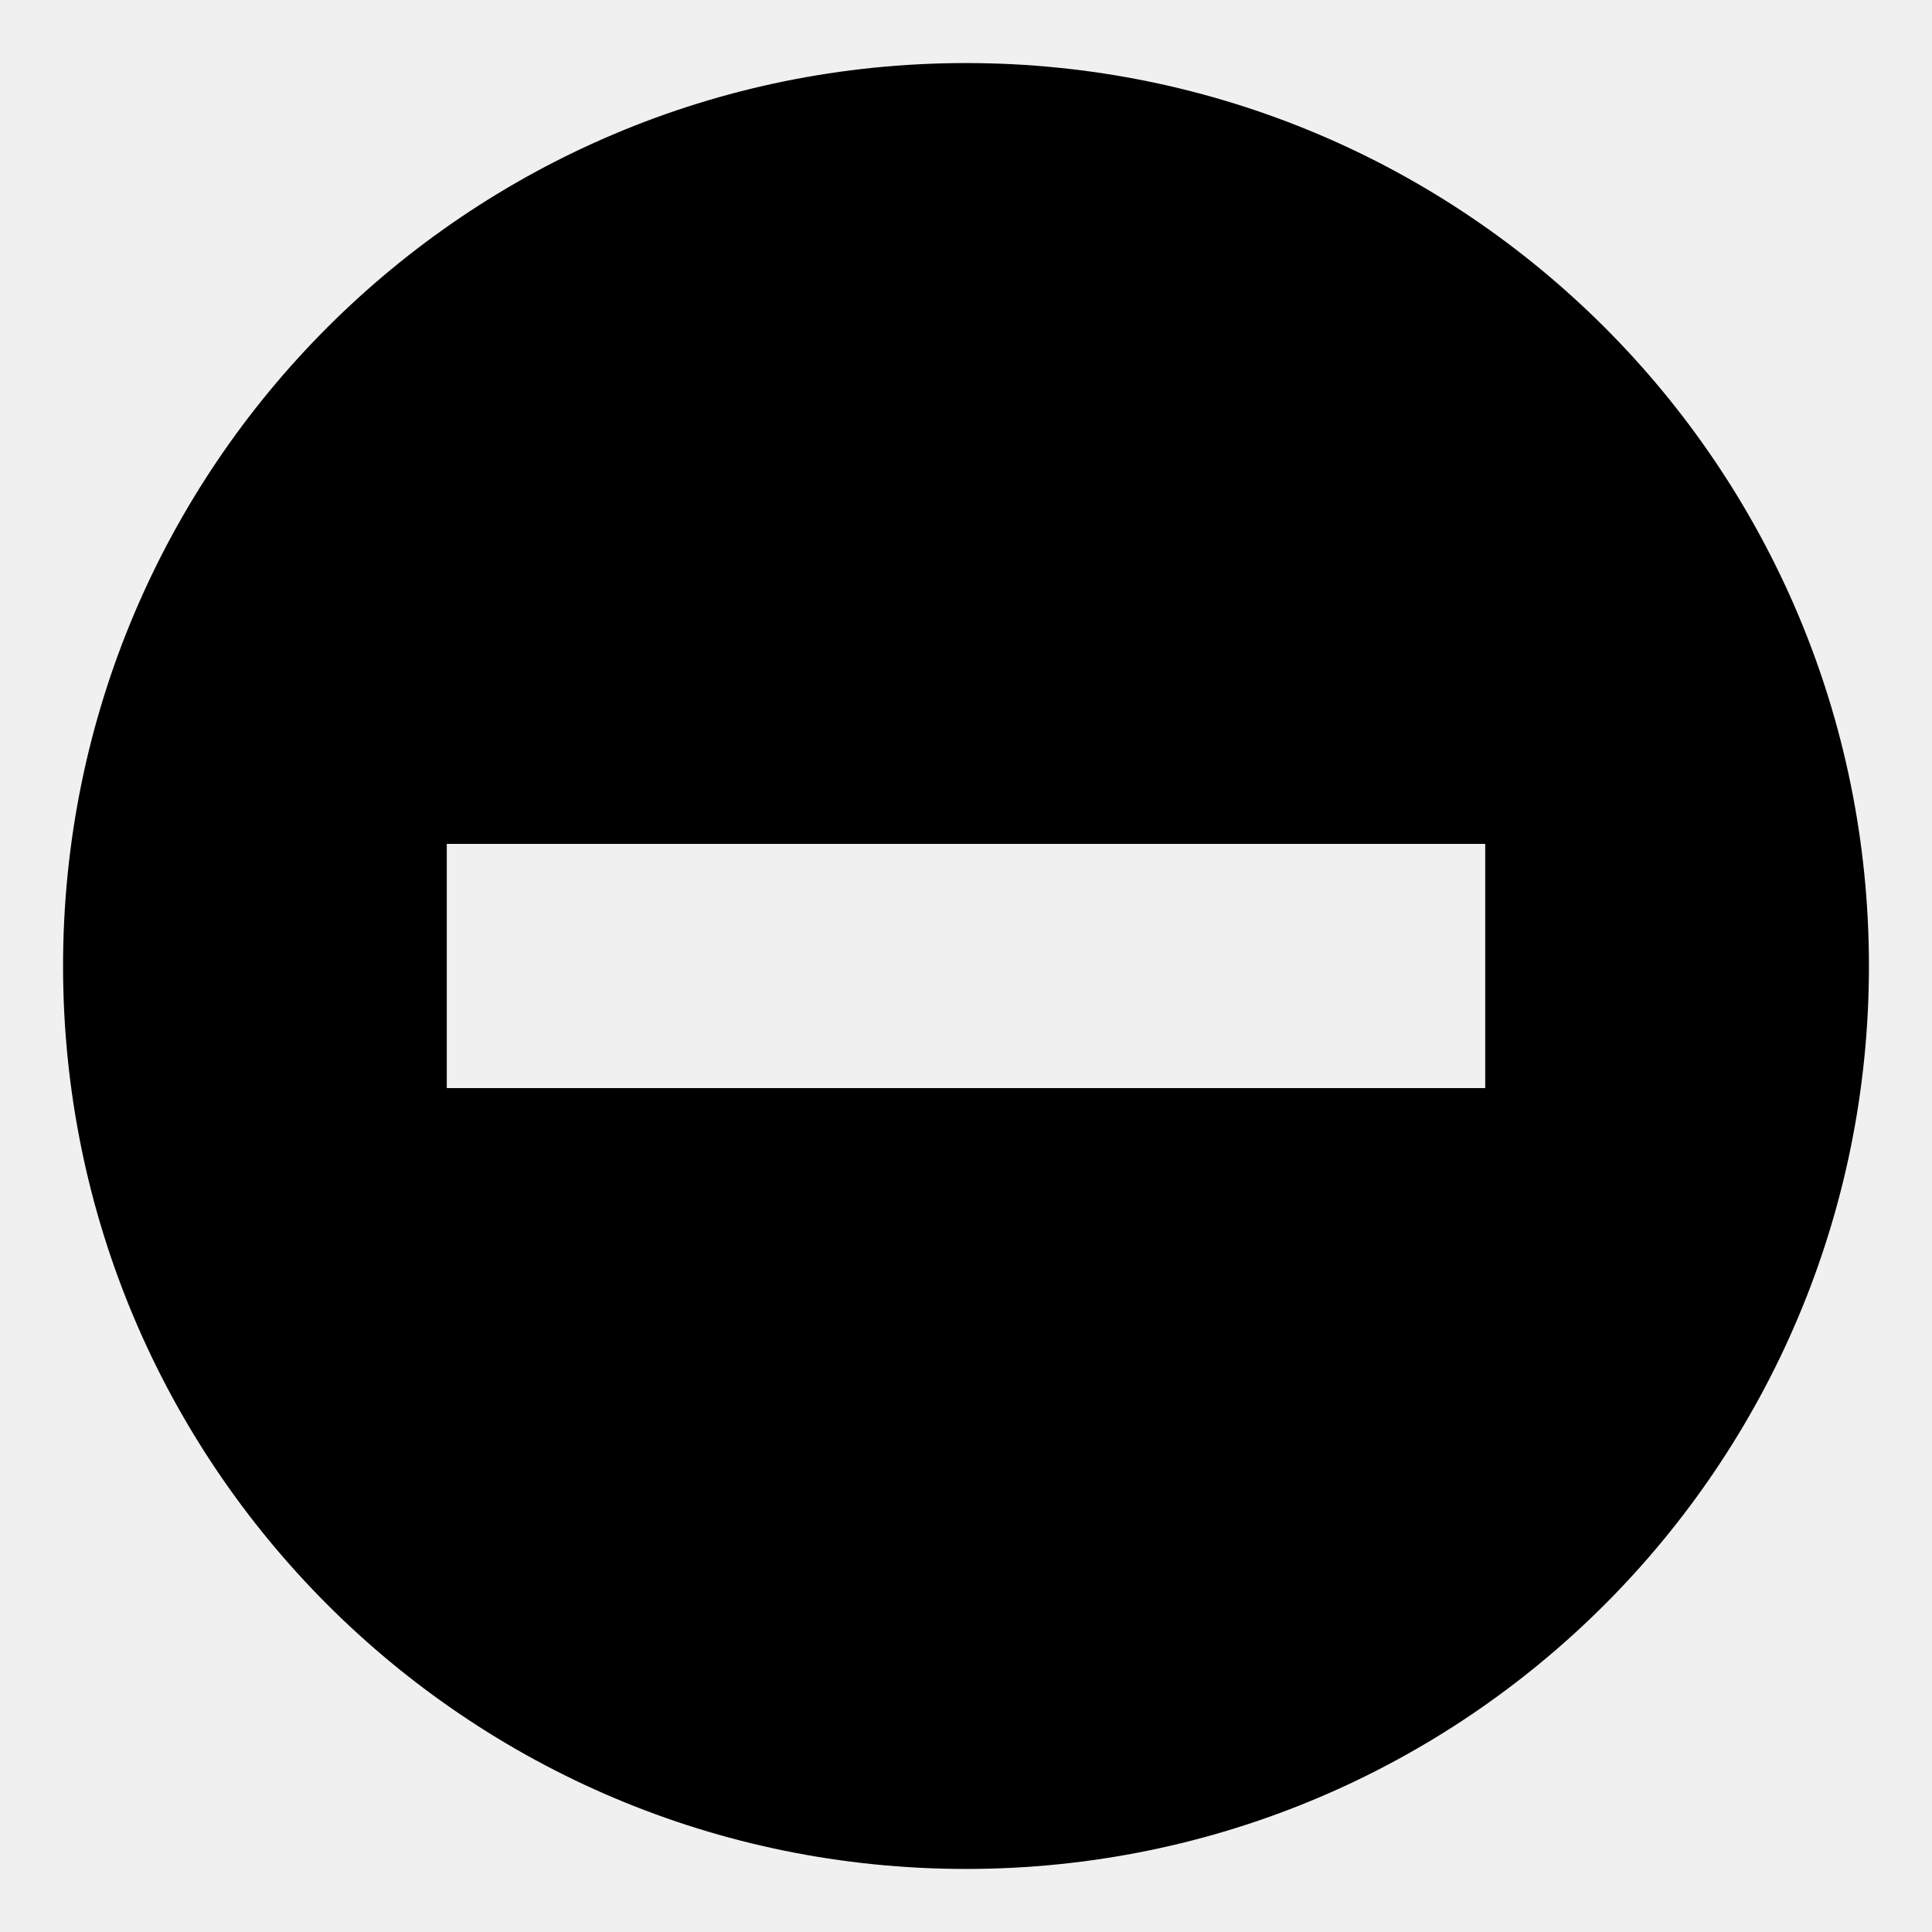
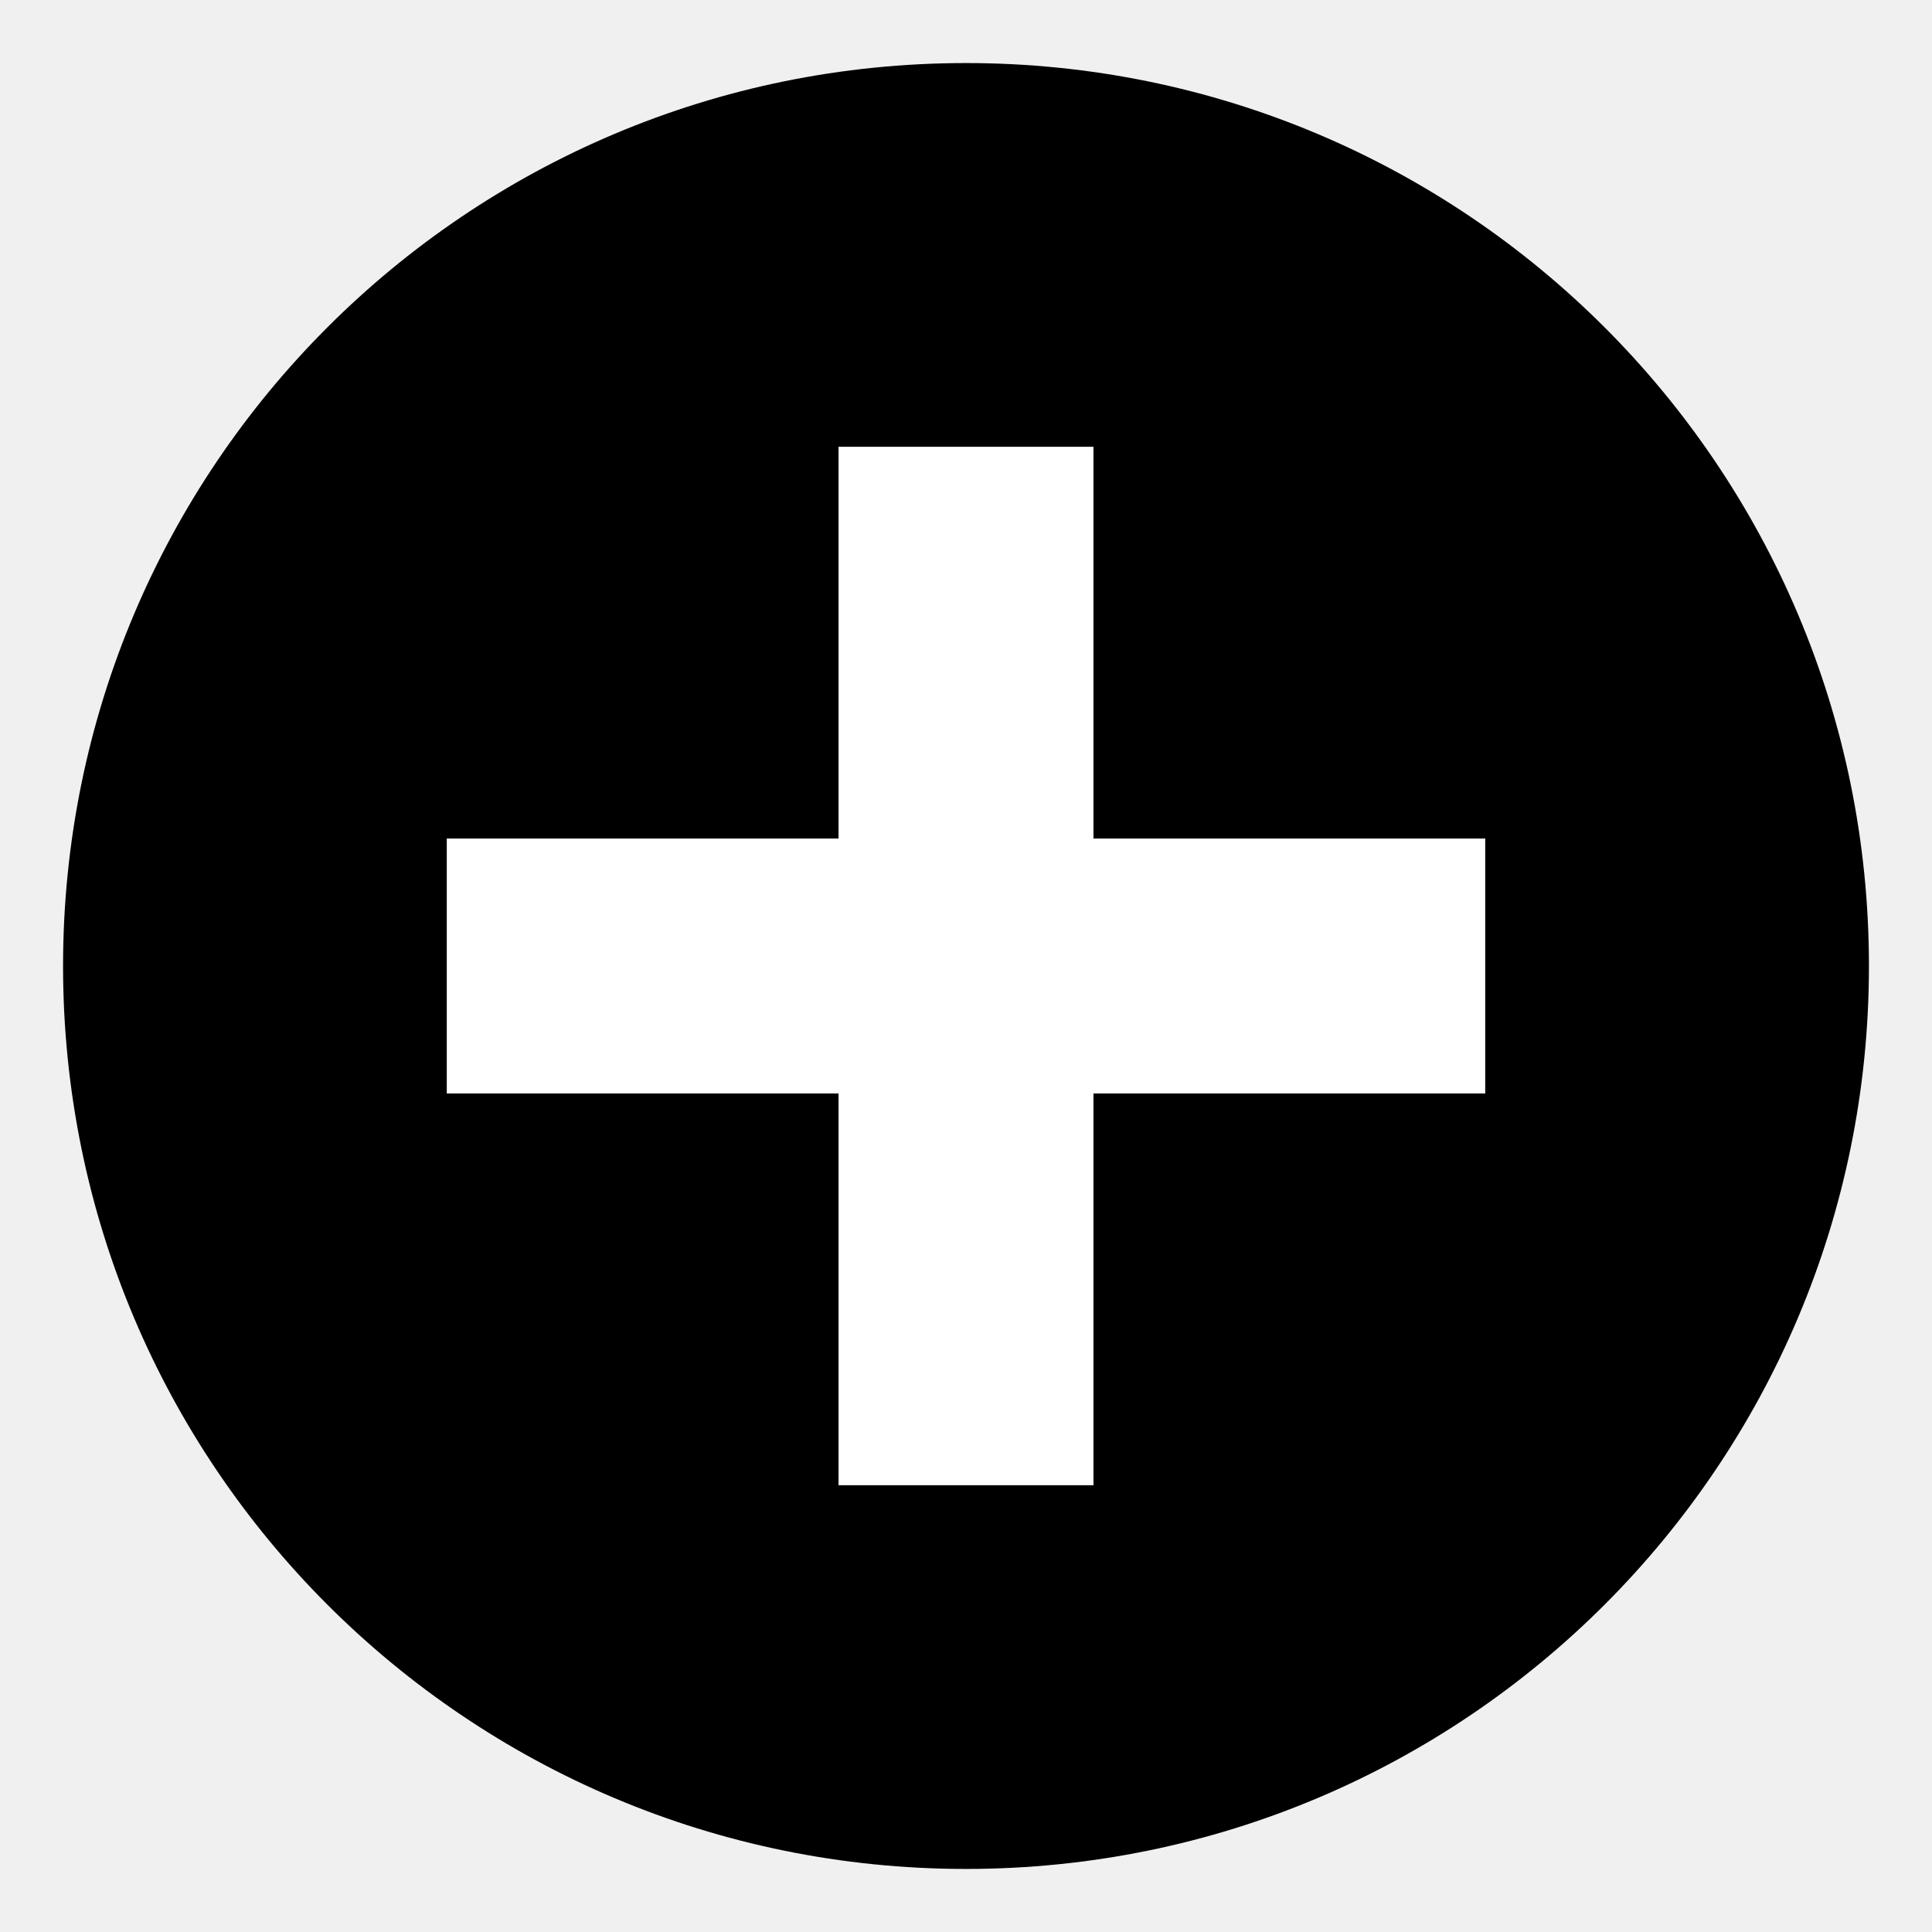
<svg xmlns="http://www.w3.org/2000/svg" version="1.1" id="Layer_1" x="0px" y="0px" viewBox="0 0 144 144" style="enable-background:new 0 0 144 144;" xml:space="preserve">
+   <style type="text/css">
+ 	.st0{fill:#FFFFFF;stroke:#FFFFFF;stroke-width:19;stroke-miterlimit:10;}
+ </style>
  <g>
-     <path d="M72,4.7C34.8,4.7,4.7,34.8,4.7,72s30.1,67.3,67.3,67.3s67.3-30.1,67.3-67.3S109.2,4.7,72,4.7z M110.7,81.1H33.3V62.9h77.4   V81.1z" />
+     <path d="M72,4.7C34.8,4.7,4.7,34.8,4.7,72s30.1,67.3,67.3,67.3s67.3-30.1,67.3-67.3S109.2,4.7,72,4.7z" />
  </g>
+   <line class="st0" x1="33.3" y1="72" x2="110.7" y2="72" />
+   <line class="st0" x1="72" y1="33.3" x2="72" y2="110.7" />
</svg>
